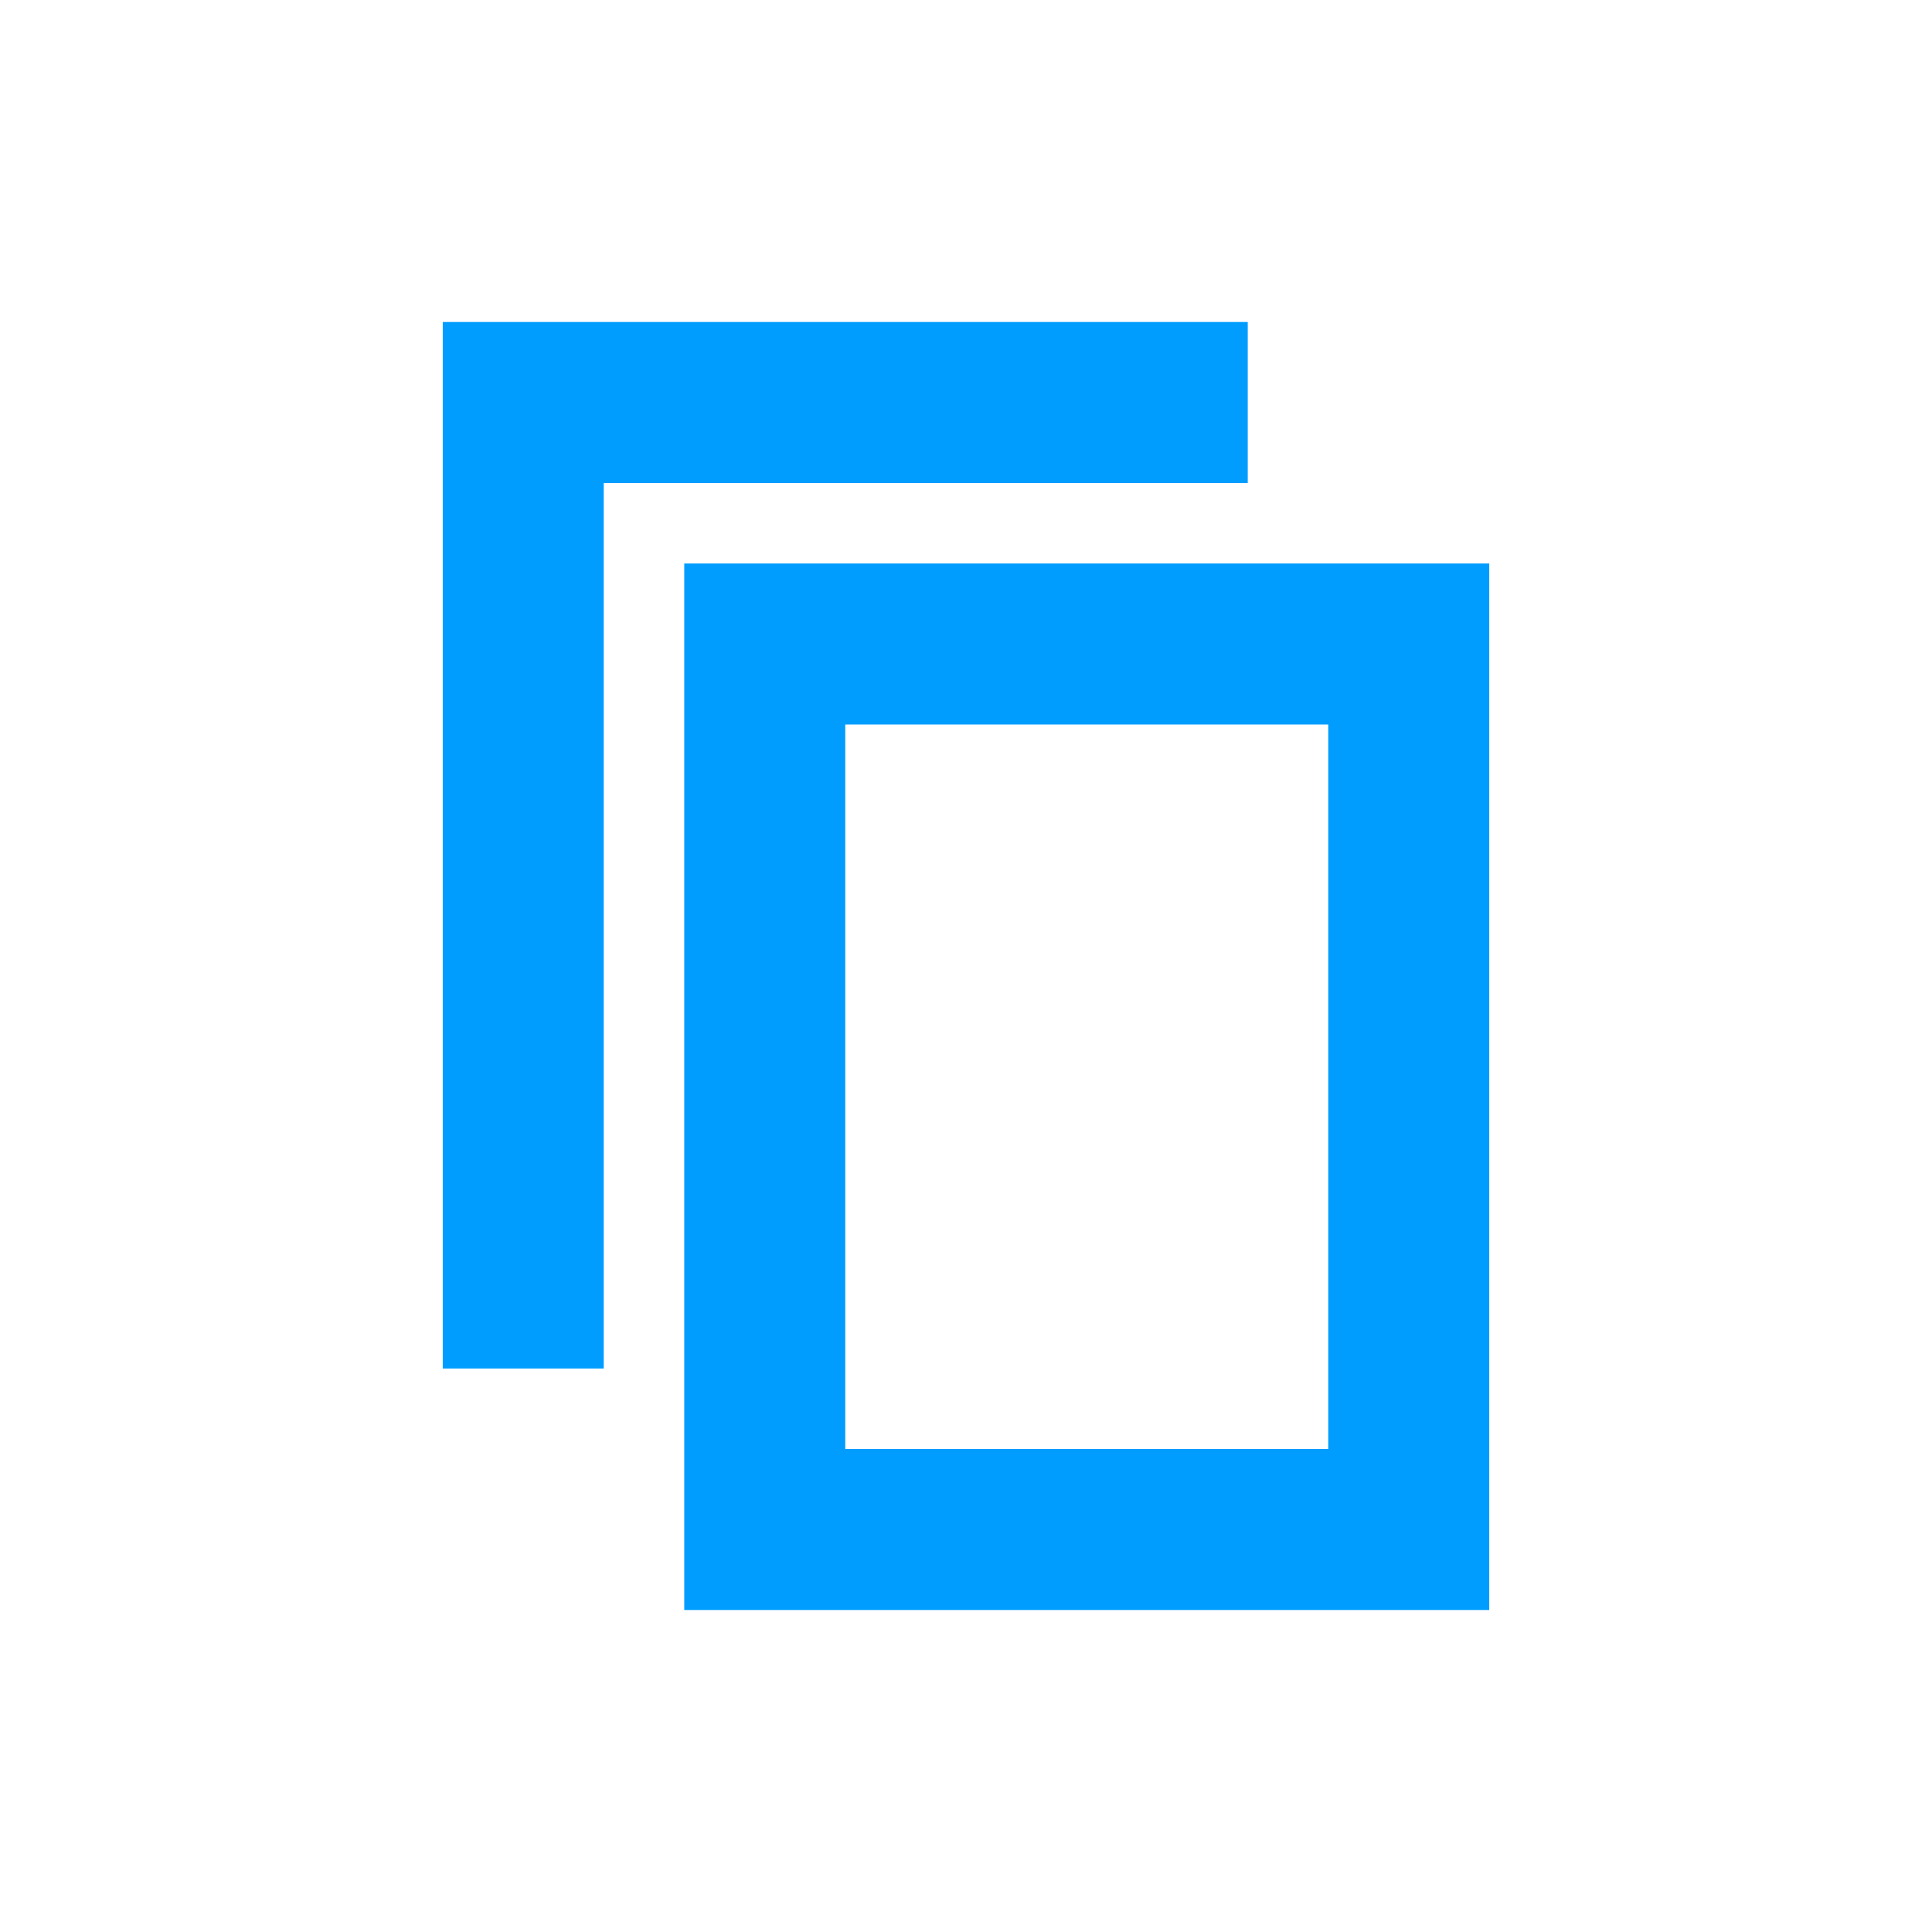
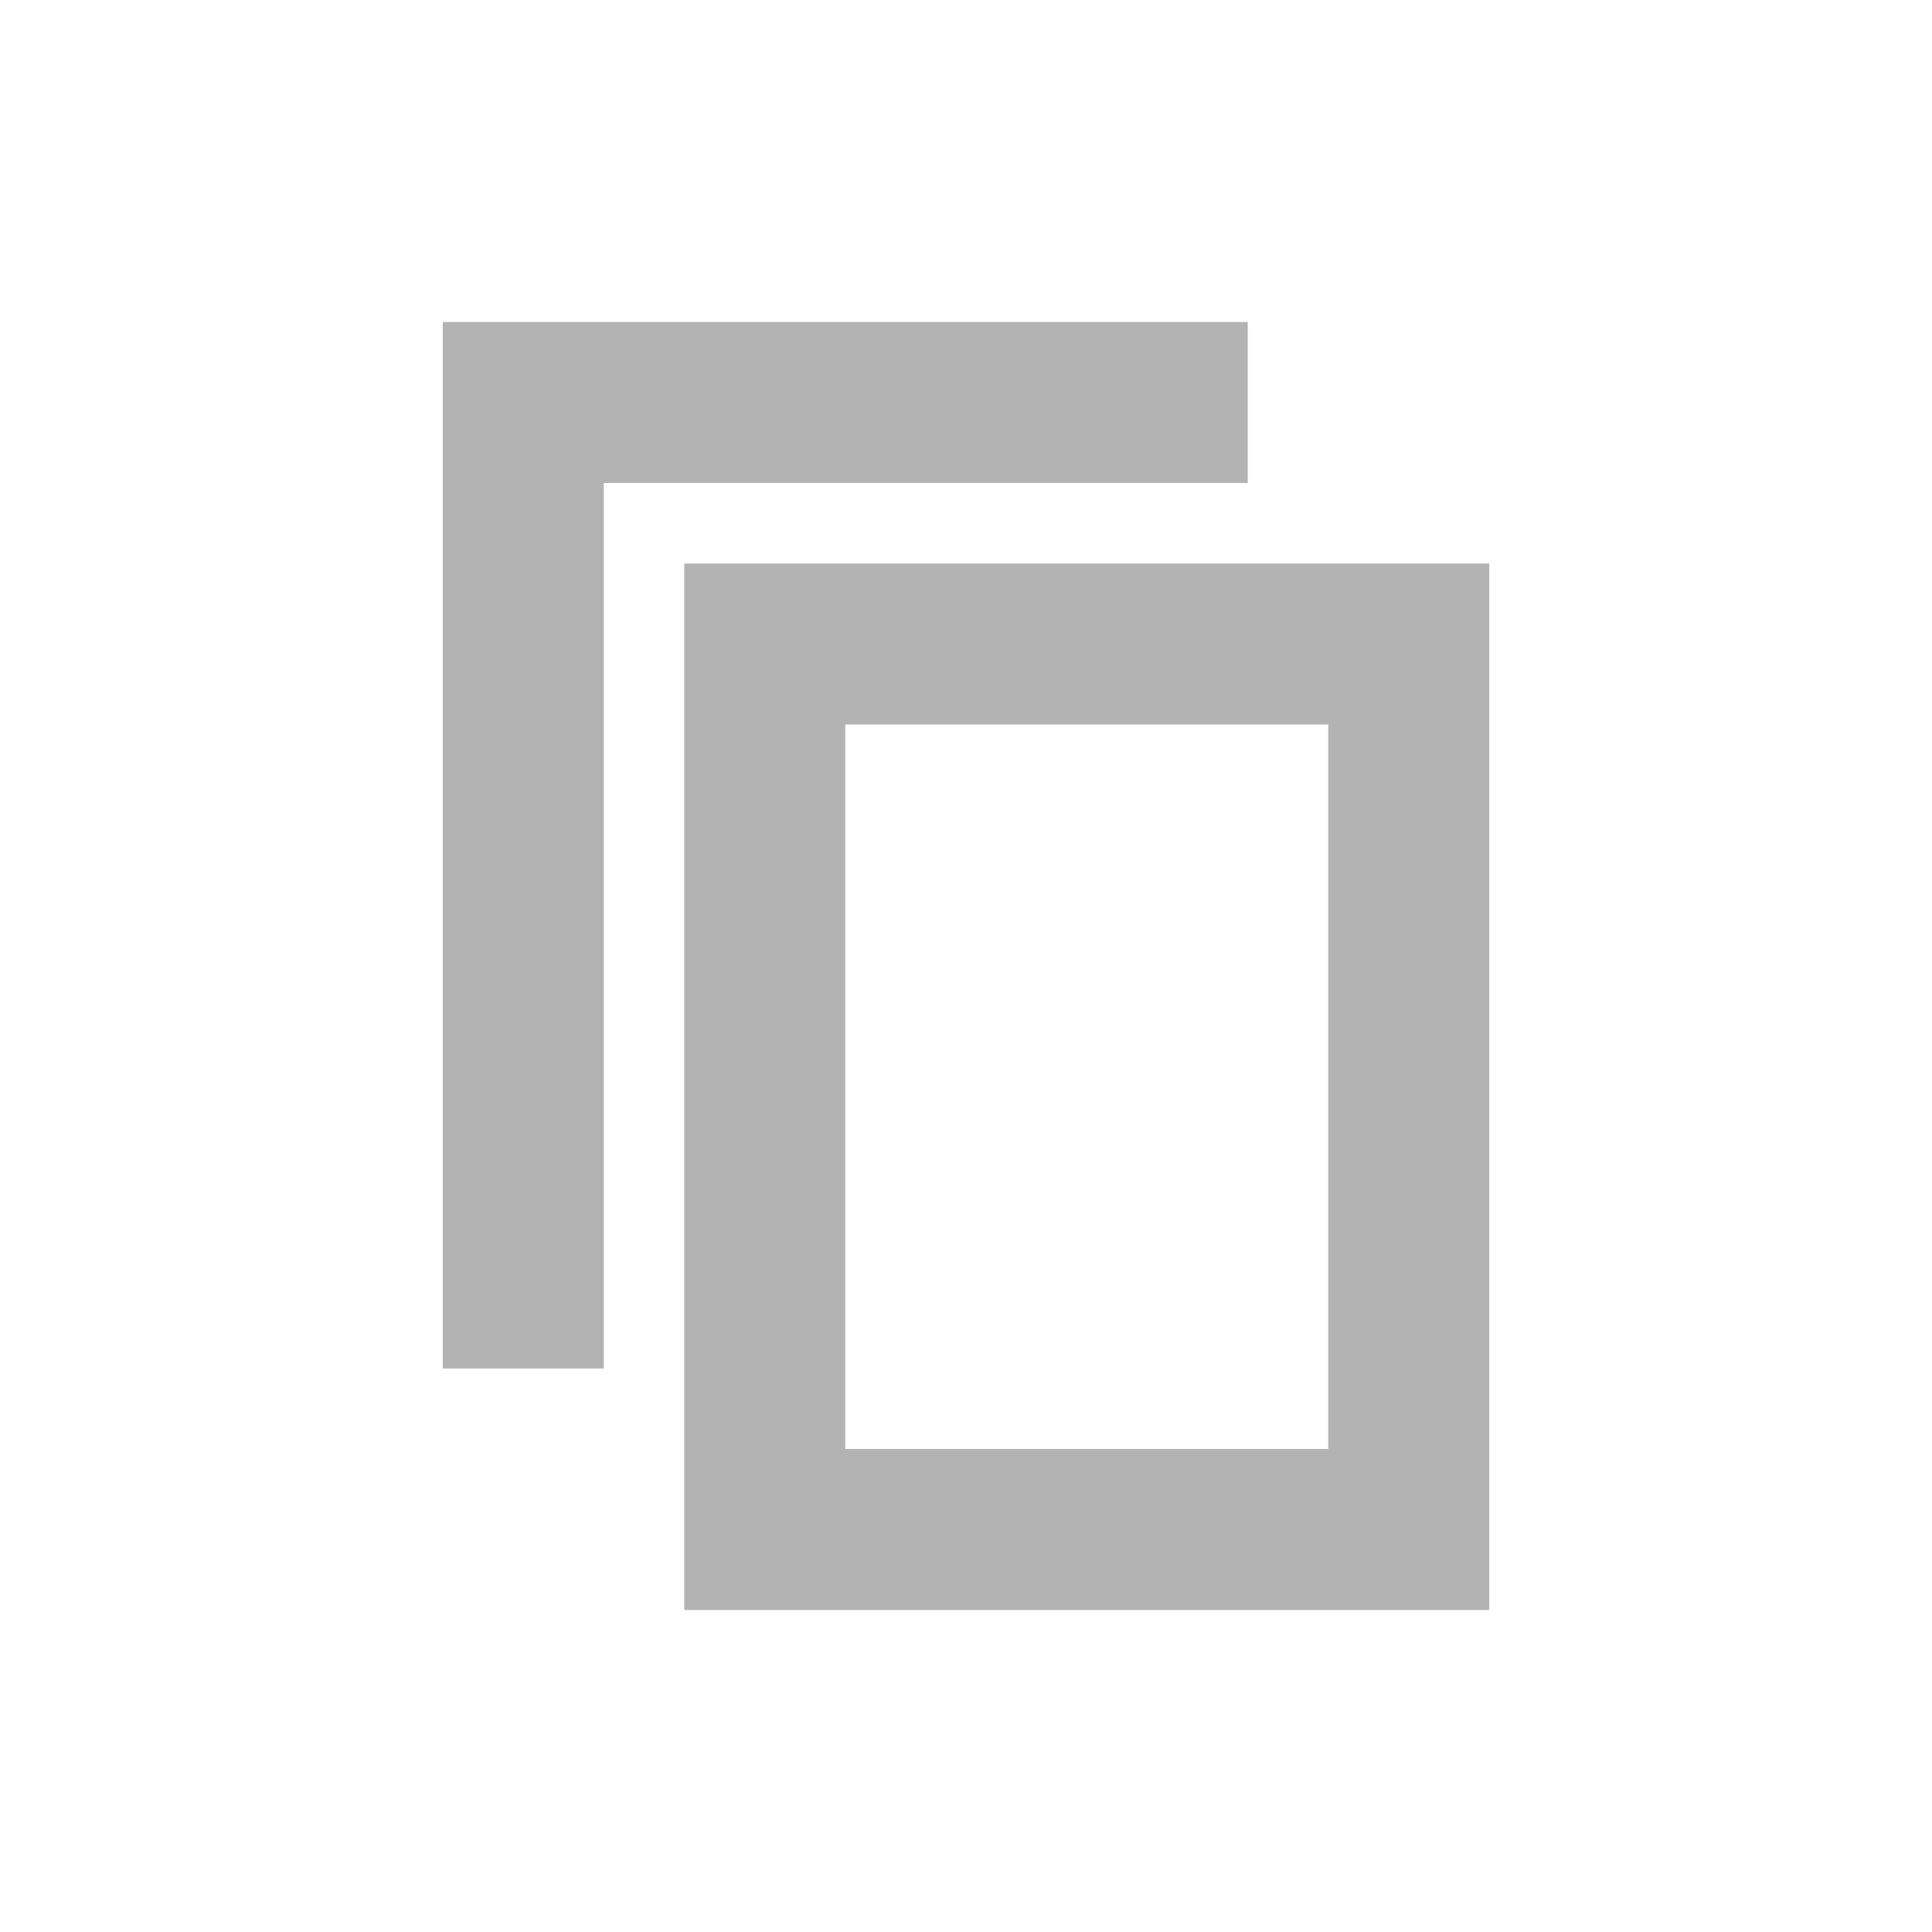
<svg xmlns="http://www.w3.org/2000/svg" version="1.1" id="svg13" x="0px" y="0px" viewBox="0 0 24 24" style="enable-background:new 0 0 24 24;" xml:space="preserve">
  <defs id="defs14" />
  <style type="text/css" id="style2">
	.st0{fill:#2EA1FF;}
	.st1{fill:none;}
</style>
  <g id="Artboard">
    <g id="ic-copy-liliac" transform="translate(2, 2)">
-       <g id="Group_8993" transform="translate(3, 2)" style="fill:#009dff;fill-opacity:1">
-         <polygon id="Path_18959" class="st0" points="2.5,13 0.5,13 0.5,0 10.5,0 10.5,2 2.5,2    " style="fill:#009dff;fill-opacity:1" />
+       <g id="Group_8993" transform="translate(3, 2)" style="fill:#b3b3b3;fill-opacity:1">
+         <polygon id="Path_18959" class="st0" points="2.5,13 0.5,13 0.5,0 10.5,0 10.5,2 2.5,2    " style="fill:#b3b3b3;fill-opacity:1" />
      </g>
      <polygon id="Rectangle_4640" class="st1" points="0,0 20,0 20,20 0,20   " />
-       <g id="Group_8994" transform="translate(6, 5)" style="fill:#009dff;fill-opacity:1">
-         <path id="Path_18960" class="st0" d="M10.5,13h-10V0h10V13z M2.5,11h6V2h-6V11z" style="fill:#009dff;fill-opacity:1" />
+       <g id="Group_8994" transform="translate(6, 5)" style="fill:#b3b3b3;fill-opacity:1">
+         <path id="Path_18960" class="st0" d="M10.5,13h-10V0h10V13z M2.5,11h6V2h-6V11z" style="fill:#b3b3b3;fill-opacity:1" />
      </g>
    </g>
  </g>
</svg>
